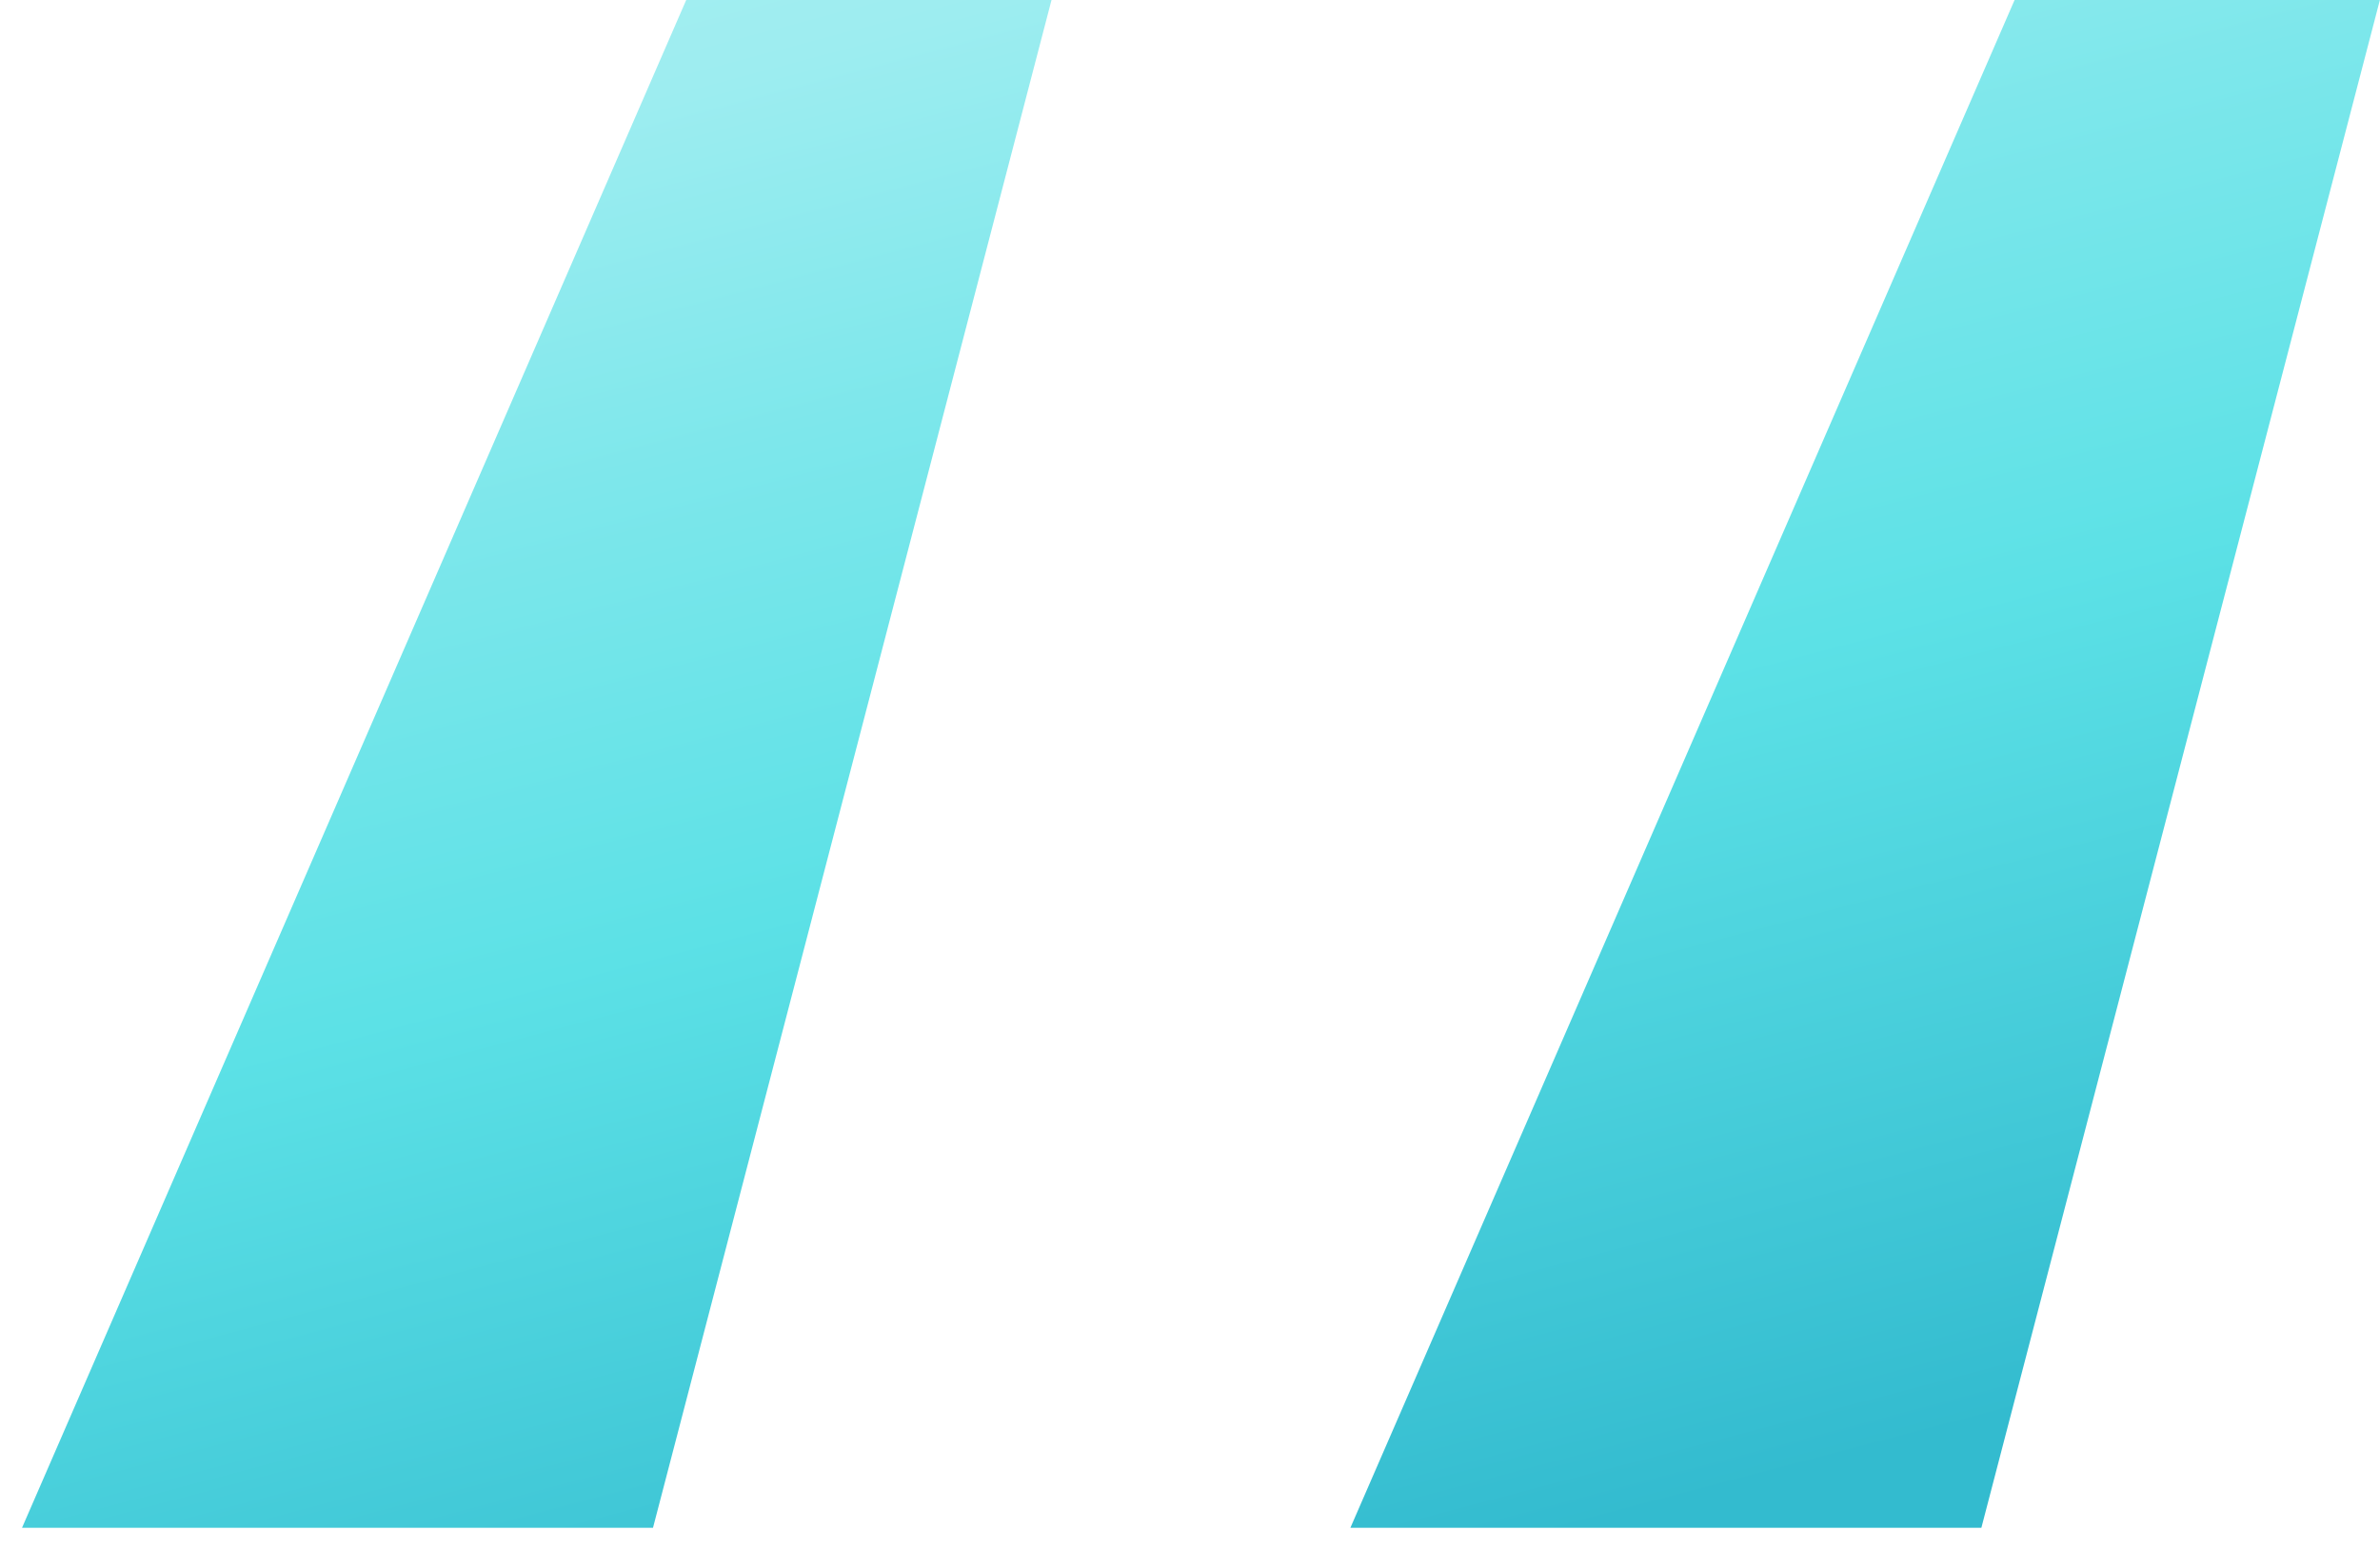
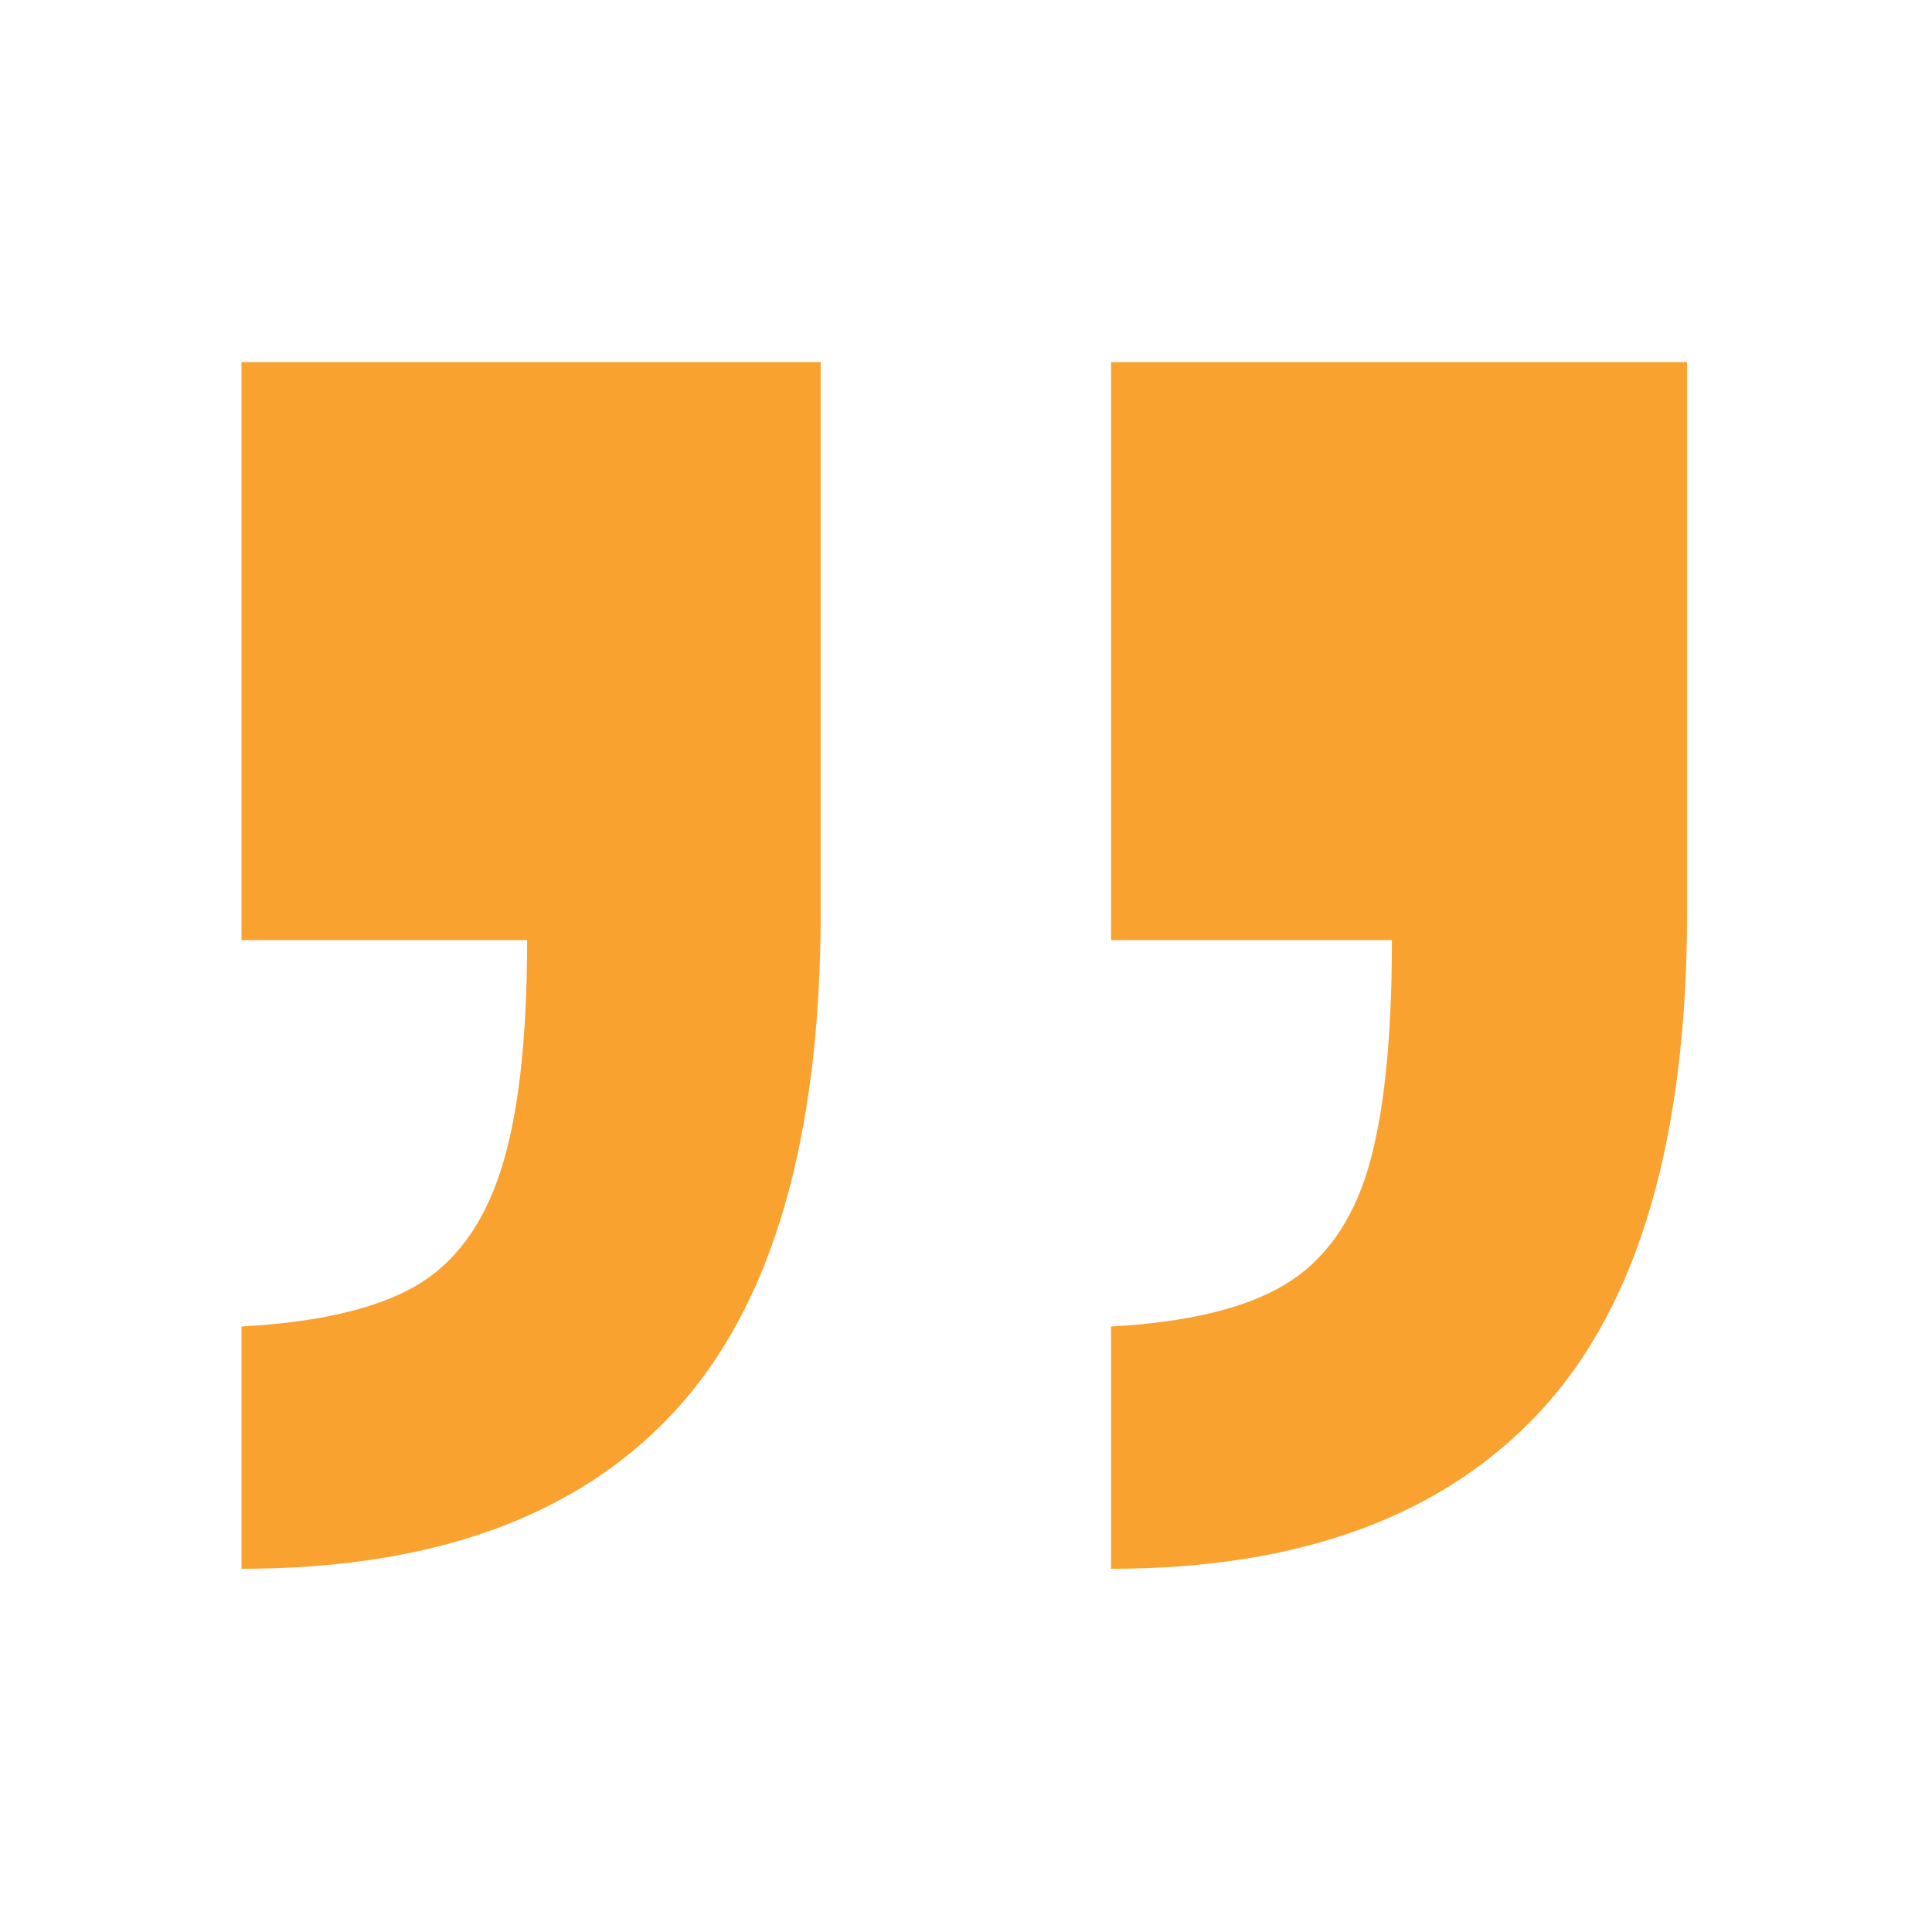
- <svg xmlns="http://www.w3.org/2000/svg" width="43" height="28" viewBox="0 0 43 28" fill="none">
-   <path d="M11.798 27.6L18.998 0H12.398L0.398 27.6H11.798ZM35.798 27.6L42.998 0H36.398L24.398 27.6H35.798Z" fill="url(#paint0_linear_310_509)" />
-   <defs>
-     <linearGradient id="paint0_linear_310_509" x1="28.861" y1="-24.797" x2="41.794" y2="24.147" gradientUnits="userSpaceOnUse">
-       <stop offset="0.009" stop-color="#DEF9FA" />
-       <stop offset="0.172" stop-color="#BEF3F5" />
-       <stop offset="0.42" stop-color="#9DEDF0" />
-       <stop offset="0.551" stop-color="#7DE7EB" />
-       <stop offset="0.715" stop-color="#5CE1E6" />
-       <stop offset="1" stop-color="#33BBCF" />
-     </linearGradient>
-   </defs>
+ <svg xmlns="http://www.w3.org/2000/svg" fill="#f9a230" width="89px" height="89px" viewBox="0 0 64 64" version="1.1" xml:space="preserve" style="fill-rule:evenodd;clip-rule:evenodd;stroke-linejoin:round;stroke-miterlimit:2;">
+   <g id="SVGRepo_bgCarrier" stroke-width="0" />
+   <g id="SVGRepo_tracerCarrier" stroke-linecap="round" stroke-linejoin="round" />
+   <g id="SVGRepo_iconCarrier">
+     <rect id="Icons" x="-1216" y="0" width="1280" height="800" style="fill:none;" />
+     <g id="Icons1">
+       <g id="Strike"> </g>
+       <g id="H1"> </g>
+       <g id="H2"> </g>
+       <g id="H3"> </g>
+       <g id="list-ul"> </g>
+       <g id="hamburger-1"> </g>
+       <g id="hamburger-2"> </g>
+       <g id="list-ol"> </g>
+       <g id="list-task"> </g>
+       <path id="quote-2" d="M36.806,51.968l0,-8.026c2.537,-0.14 4.458,-0.604 5.761,-1.391c1.304,-0.786 2.22,-2.063 2.749,-3.829c0.528,-1.766 0.793,-4.293 0.793,-7.581l-9.303,0l0,-19.147l19.081,0l0,18.203c0,7.519 -1.612,13.028 -4.836,16.525c-3.225,3.497 -7.973,5.246 -14.245,5.246Zm-28.806,0l0,-8.026c2.537,-0.14 4.457,-0.586 5.761,-1.338c1.304,-0.752 2.247,-2.029 2.828,-3.83c0.581,-1.801 0.872,-4.345 0.872,-7.633l-9.461,0l0,-19.147l19.186,0l0,18.203c0,7.519 -1.603,13.028 -4.809,16.525c-3.207,3.497 -7.999,5.246 -14.377,5.246Z" style="fill-rule:nonzero;" />
+       <g id="trash"> </g>
+       <g id="vertical-menu"> </g>
+       <g id="horizontal-menu"> </g>
+       <g id="sidebar-2"> </g>
+       <g id="Pen"> </g>
+       <g id="Pen1"> </g>
+       <g id="clock"> </g>
+       <g id="external-link"> </g>
+       <g id="hr"> </g>
+       <g id="info"> </g>
+       <g id="warning"> </g>
+       <g id="plus-circle"> </g>
+       <g id="minus-circle"> </g>
+       <g id="vue"> </g>
+       <g id="cog"> </g>
+       <g id="logo"> </g>
+       <g id="radio-check"> </g>
+       <g id="eye-slash"> </g>
+       <g id="eye"> </g>
+       <g id="toggle-off"> </g>
+       <g id="shredder"> </g>
+       <g id="spinner--loading--dots-"> </g>
+       <g id="react"> </g>
+       <g id="check-selected"> </g>
+       <g id="turn-off"> </g>
+       <g id="code-block"> </g>
+       <g id="user"> </g>
+       <g id="coffee-bean"> </g>
+       <g id="coffee-beans">
+         <g id="coffee-bean1"> </g>
+       </g>
+       <g id="coffee-bean-filled"> </g>
+       <g id="coffee-beans-filled">
+         <g id="coffee-bean2"> </g>
+       </g>
+       <g id="clipboard"> </g>
+       <g id="clipboard-paste"> </g>
+       <g id="clipboard-copy"> </g>
+       <g id="Layer1"> </g>
+     </g>
+   </g>
</svg>
